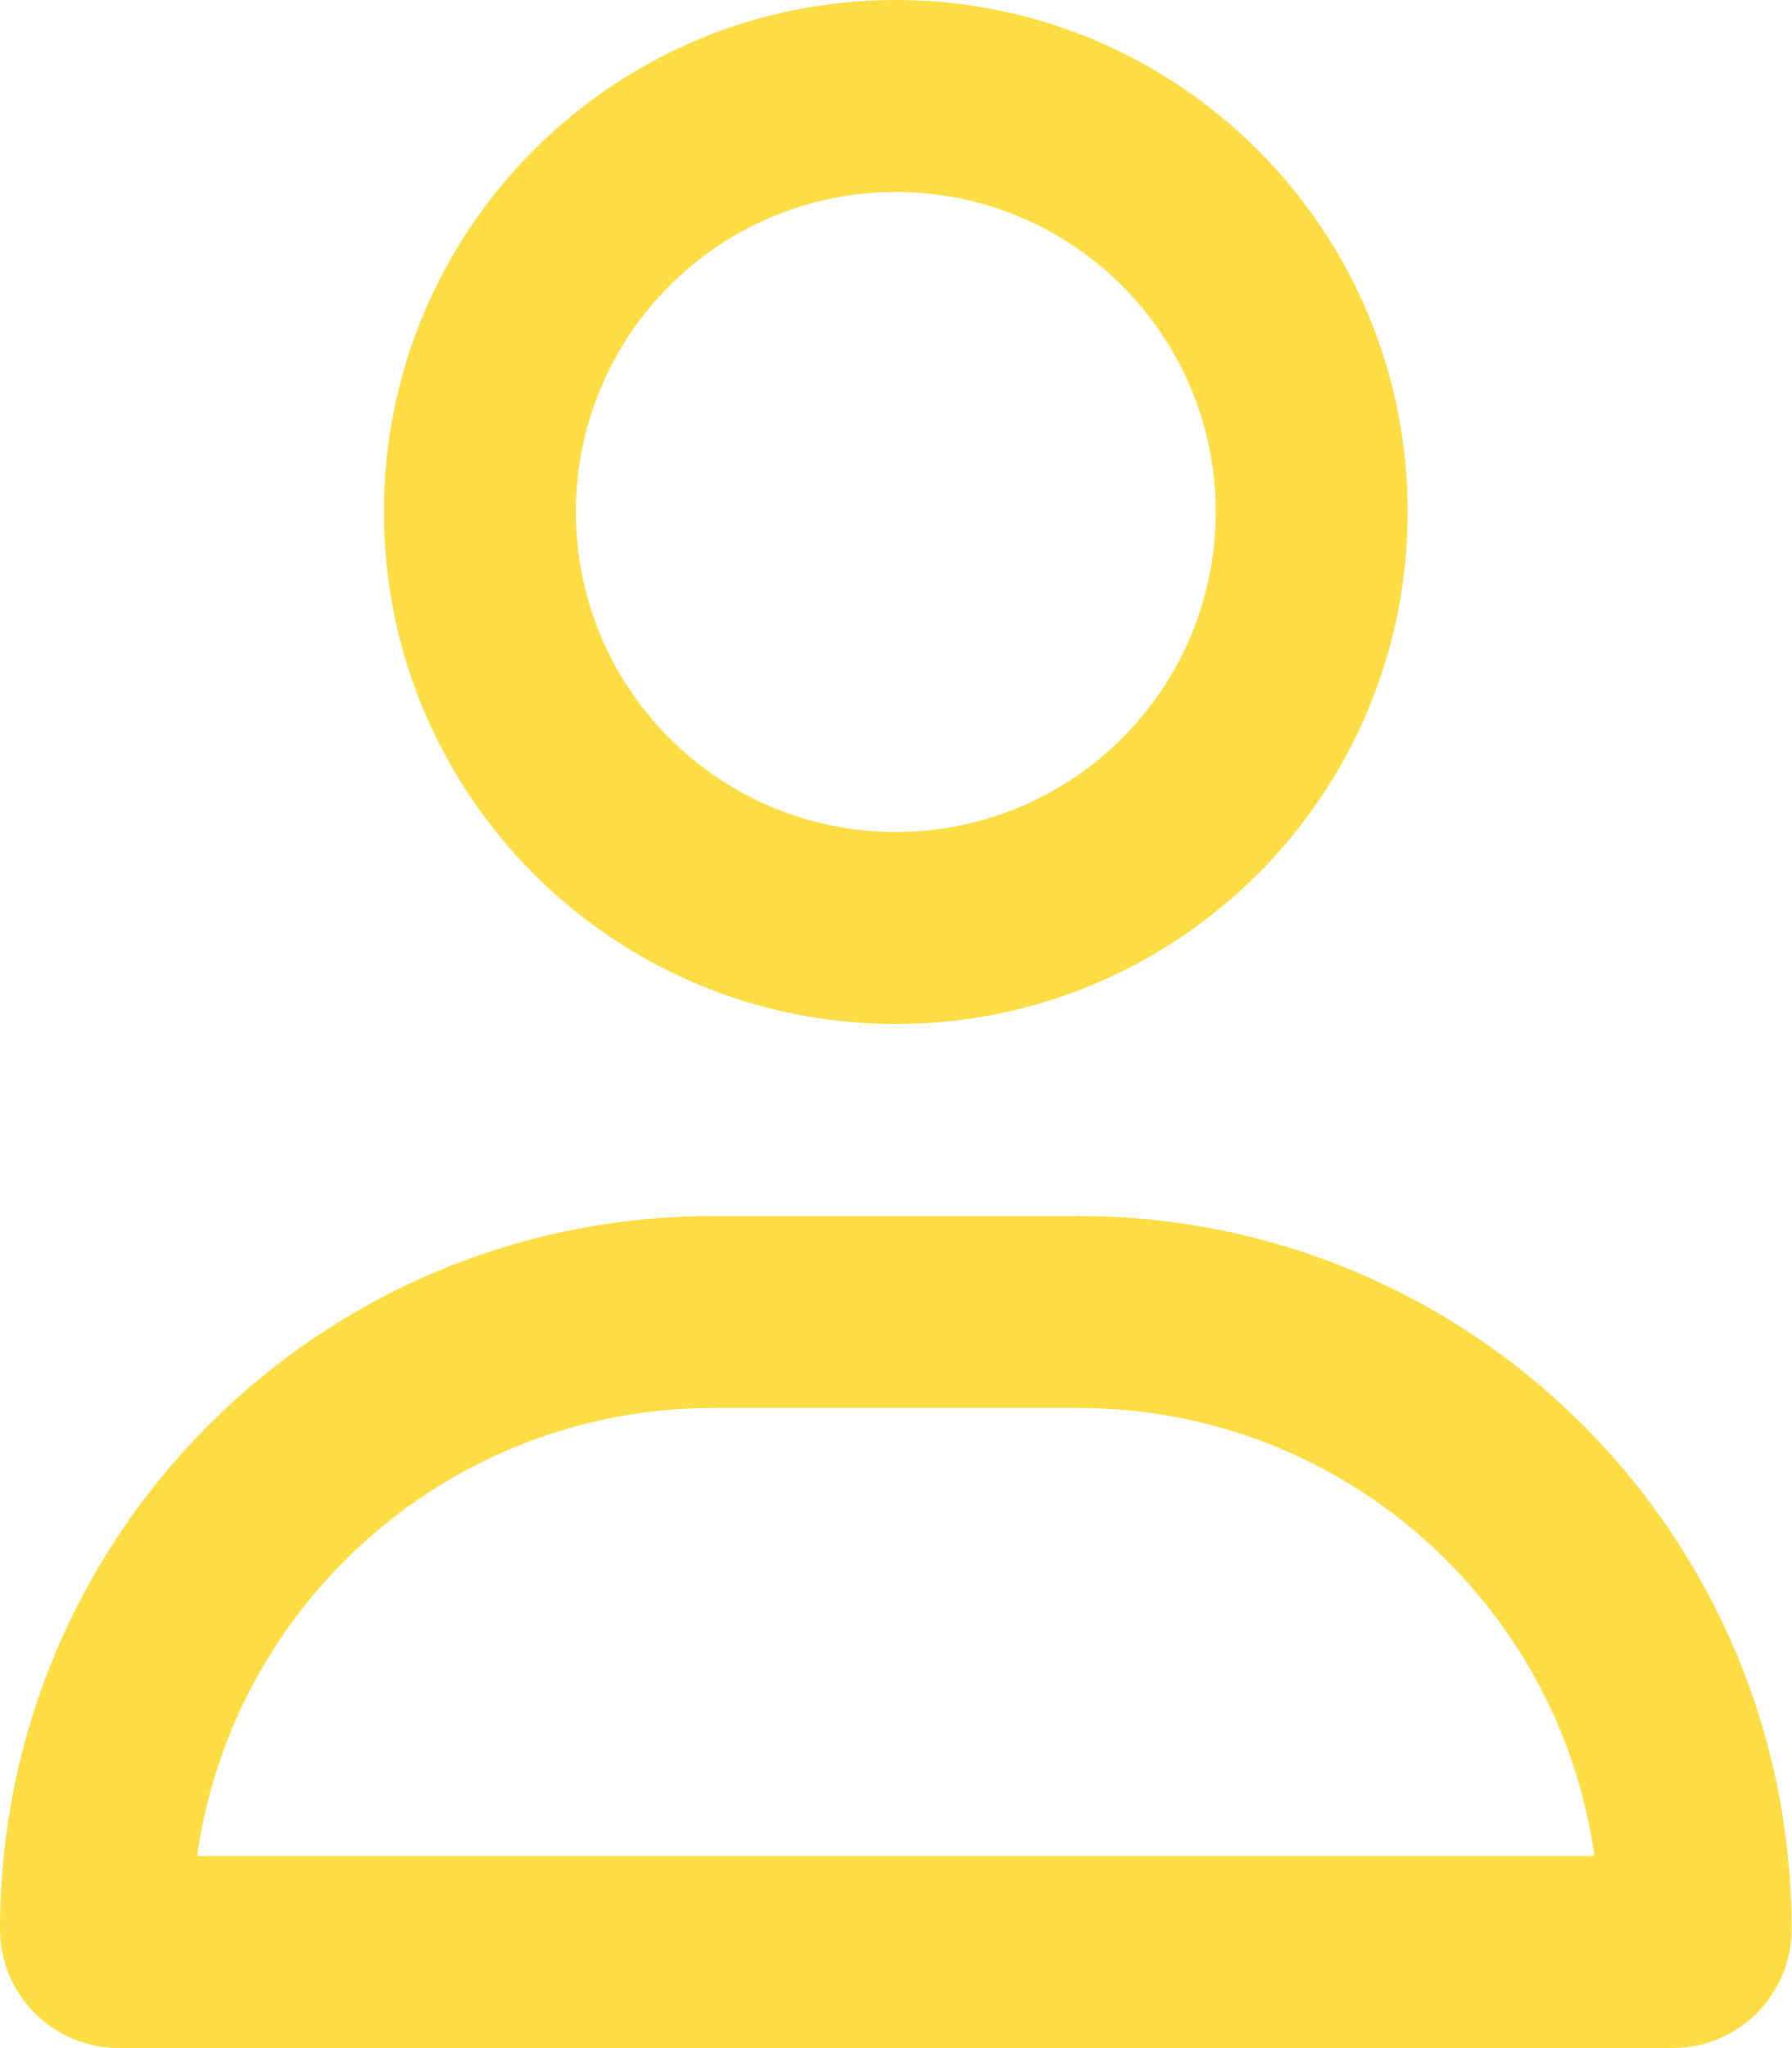
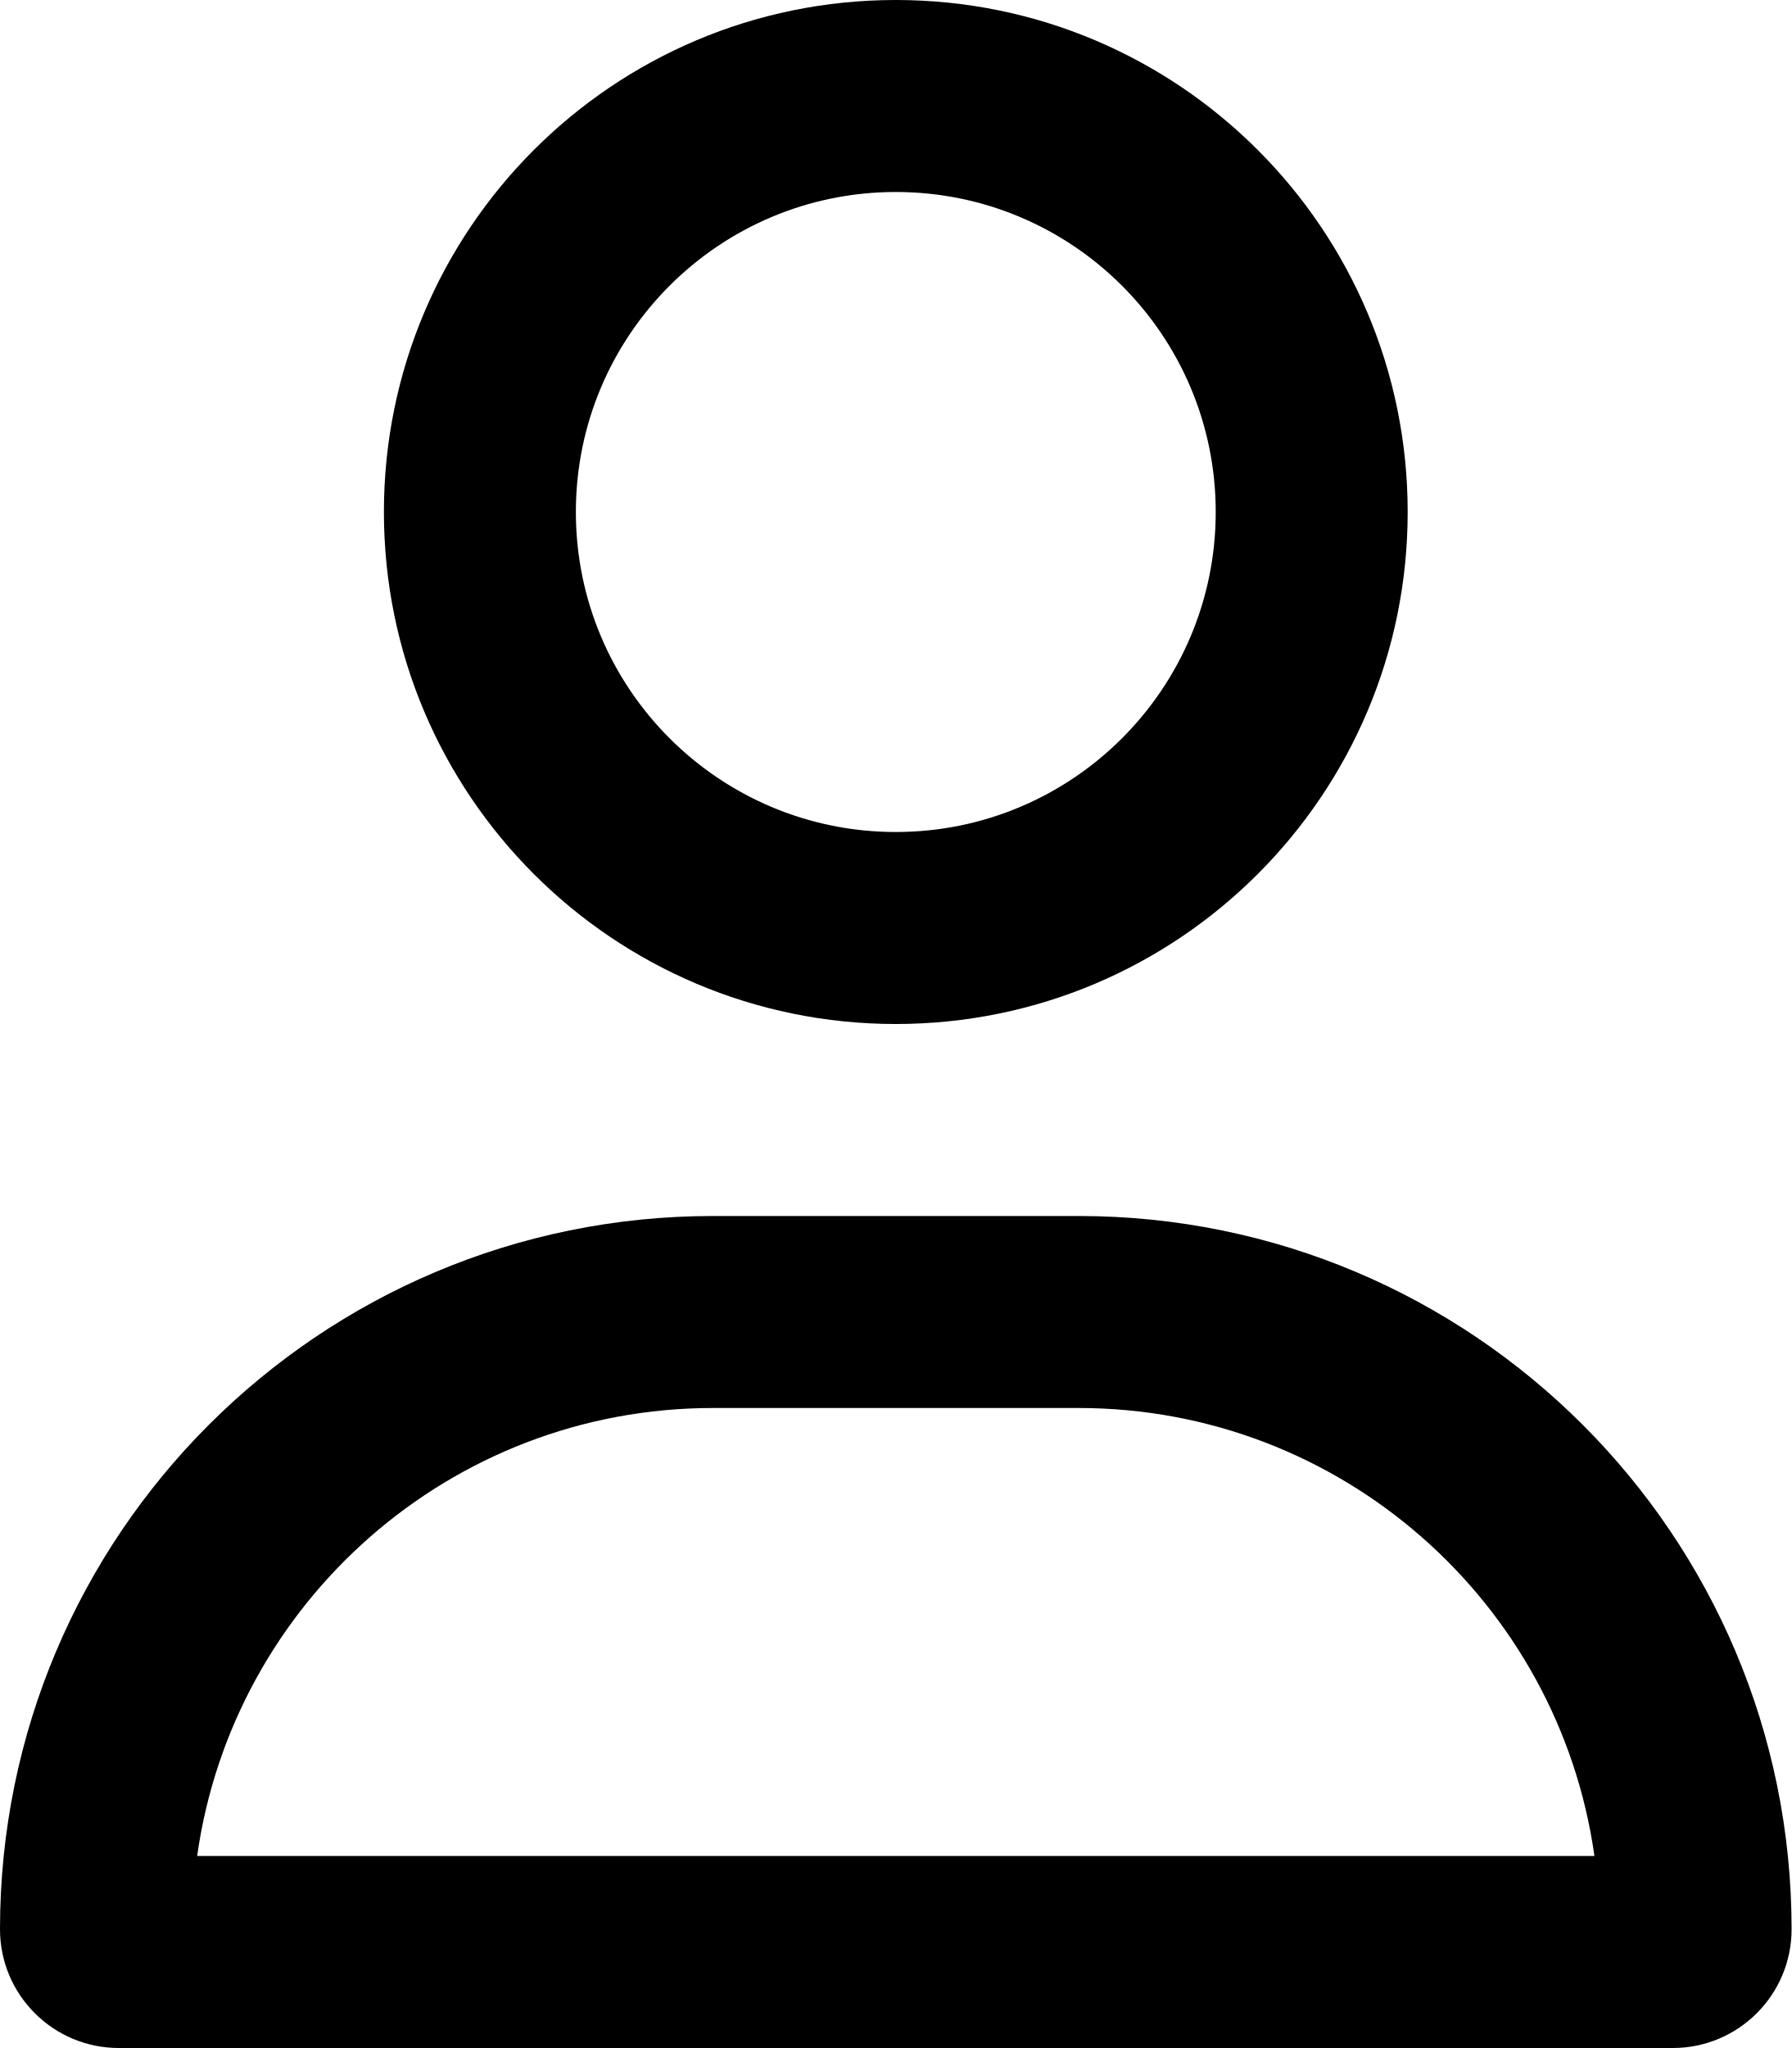
<svg xmlns="http://www.w3.org/2000/svg" viewBox="0 0 448 512">
-   <path fill="#ffdd44" d="M304 128a80 80 0 1 0 -160 0 80 80 0 1 0 160 0zM96 128a128 128 0 1 1 256 0A128 128 0 1 1 96 128zM49.3 464H398.7c-8.9-63.3-63.3-112-129-112H178.3c-65.7 0-120.1 48.7-129 112zM0 482.3C0 383.8 79.8 304 178.3 304h91.4C368.2 304 448 383.8 448 482.3c0 16.4-13.3 29.7-29.7 29.7H29.7C13.3 512 0 498.7 0 482.3z" />
+   <path d="M304 128a80 80 0 1 0 -160 0 80 80 0 1 0 160 0zM96 128a128 128 0 1 1 256 0A128 128 0 1 1 96 128zM49.3 464H398.7c-8.9-63.3-63.3-112-129-112H178.3c-65.7 0-120.1 48.7-129 112zM0 482.3C0 383.8 79.8 304 178.3 304h91.4C368.2 304 448 383.8 448 482.3c0 16.4-13.3 29.7-29.7 29.7H29.7C13.3 512 0 498.7 0 482.3z" />
</svg>
